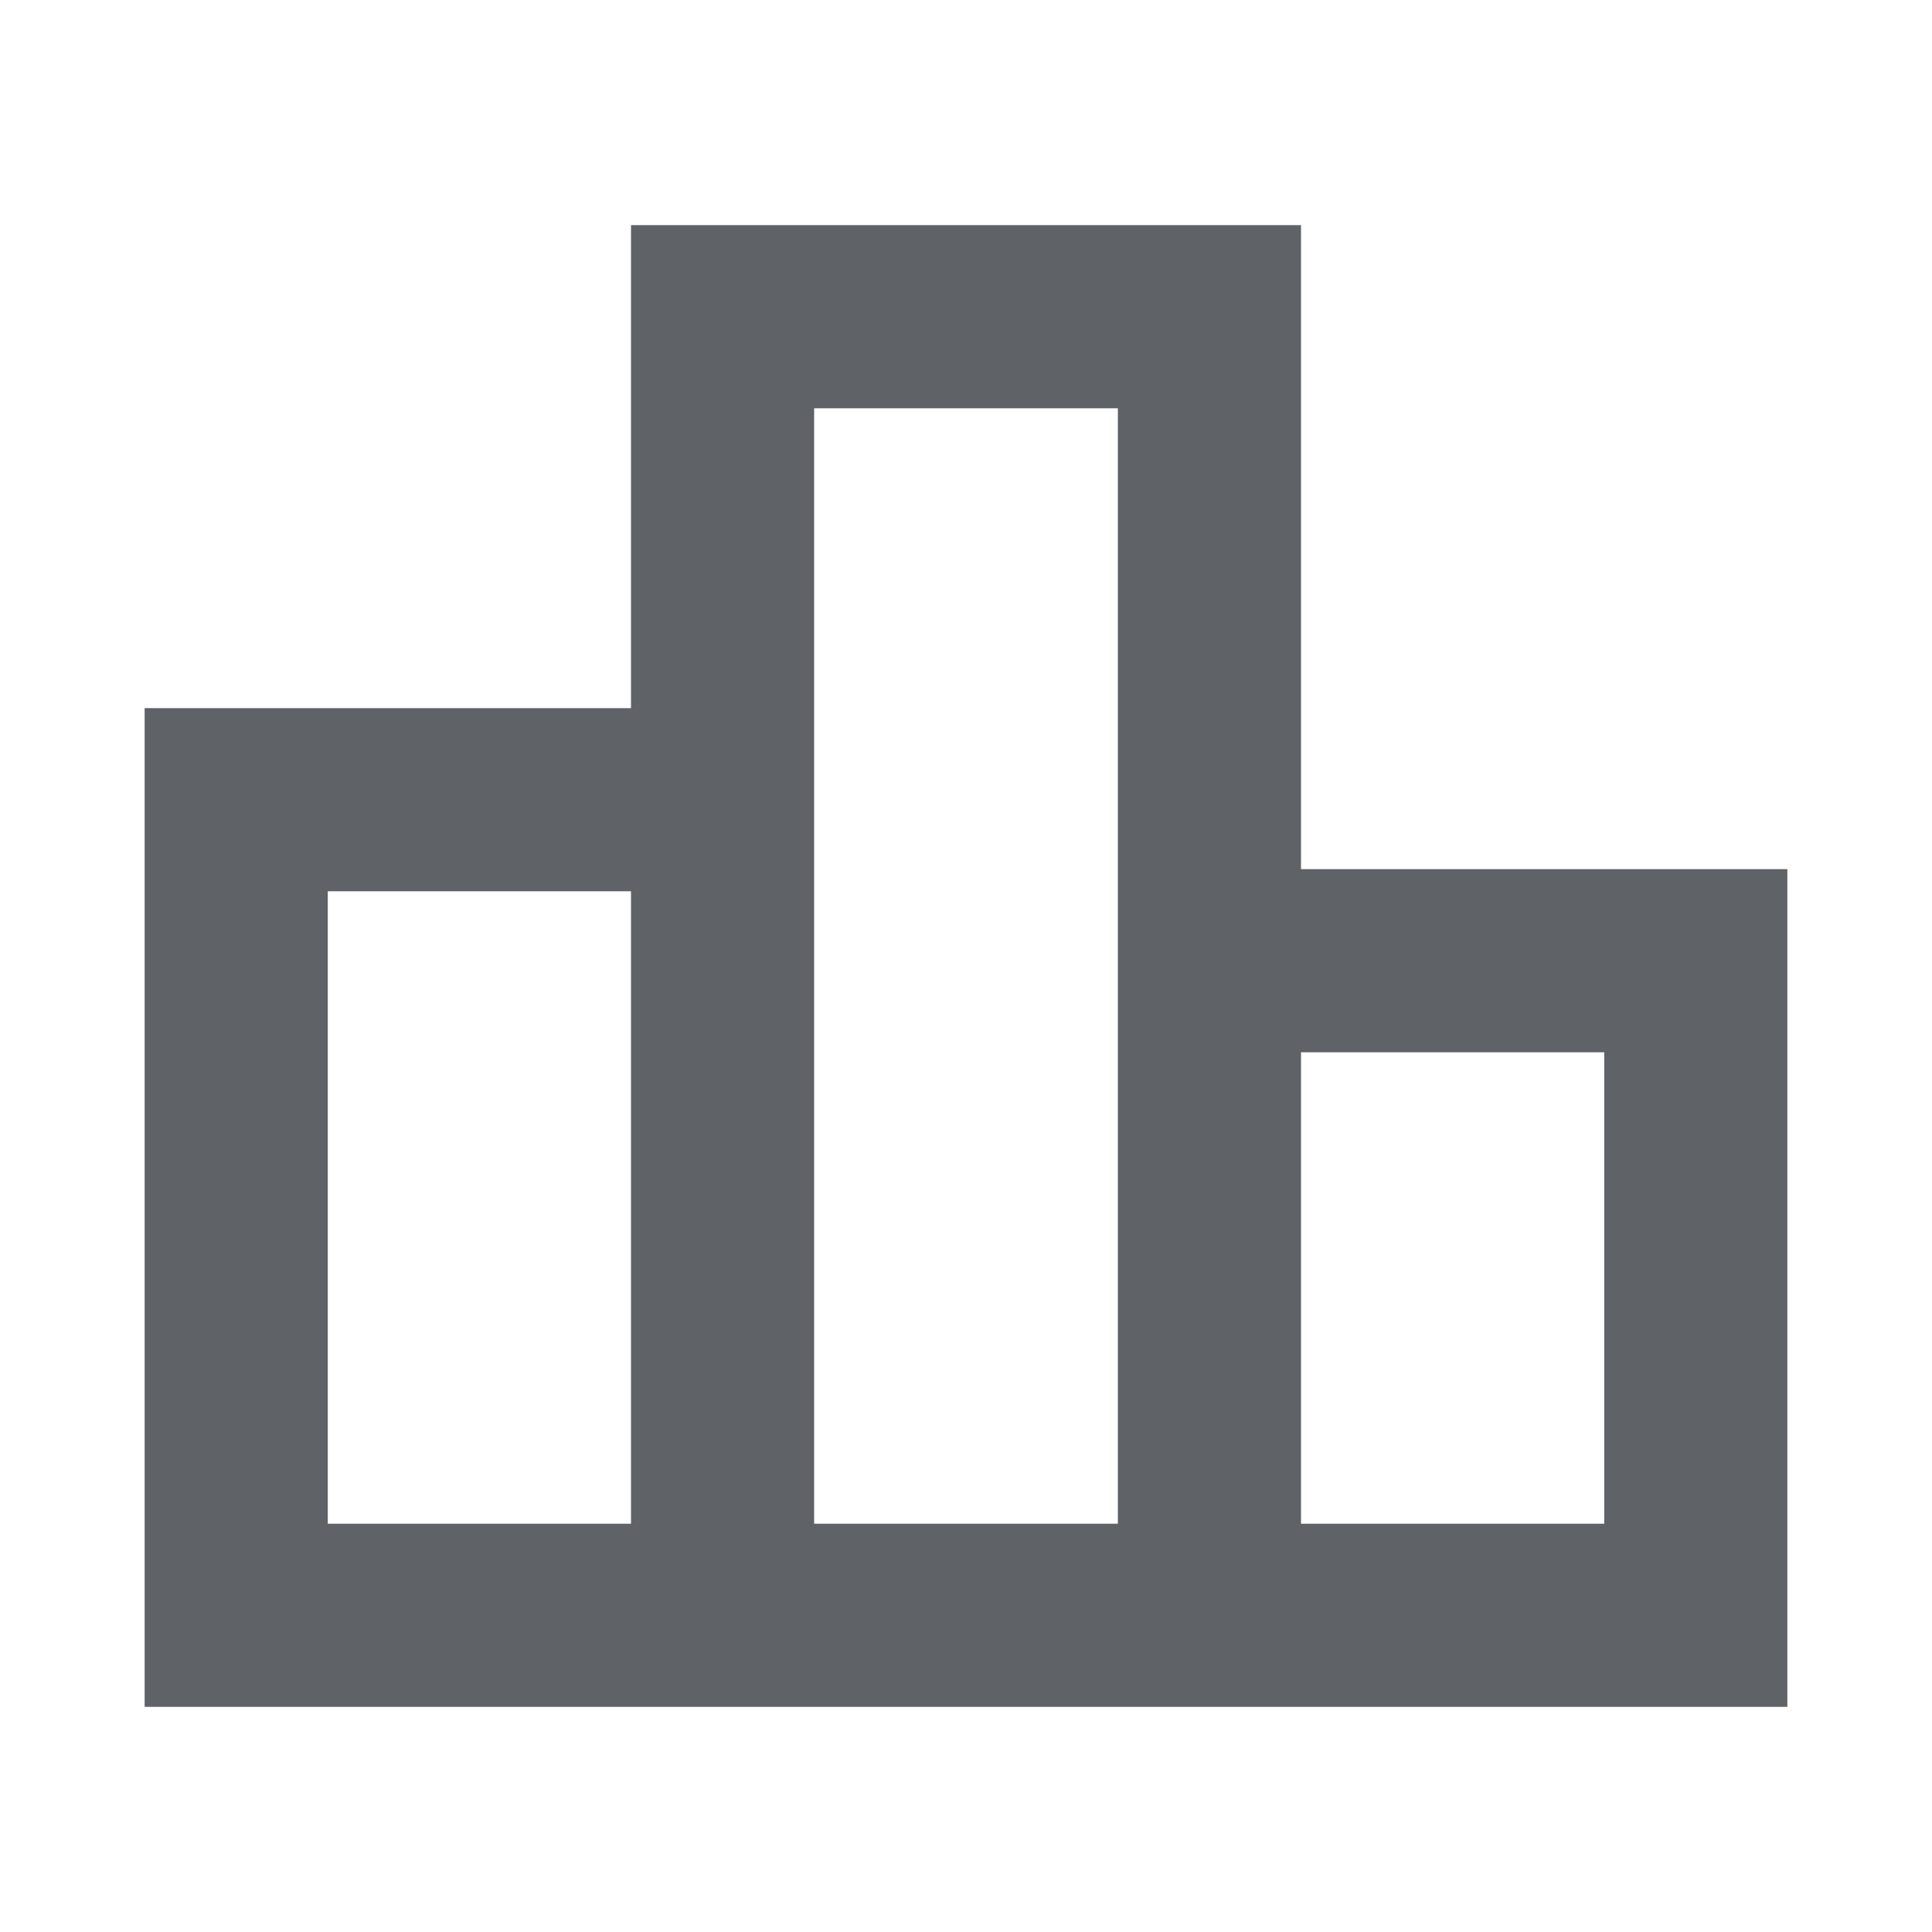
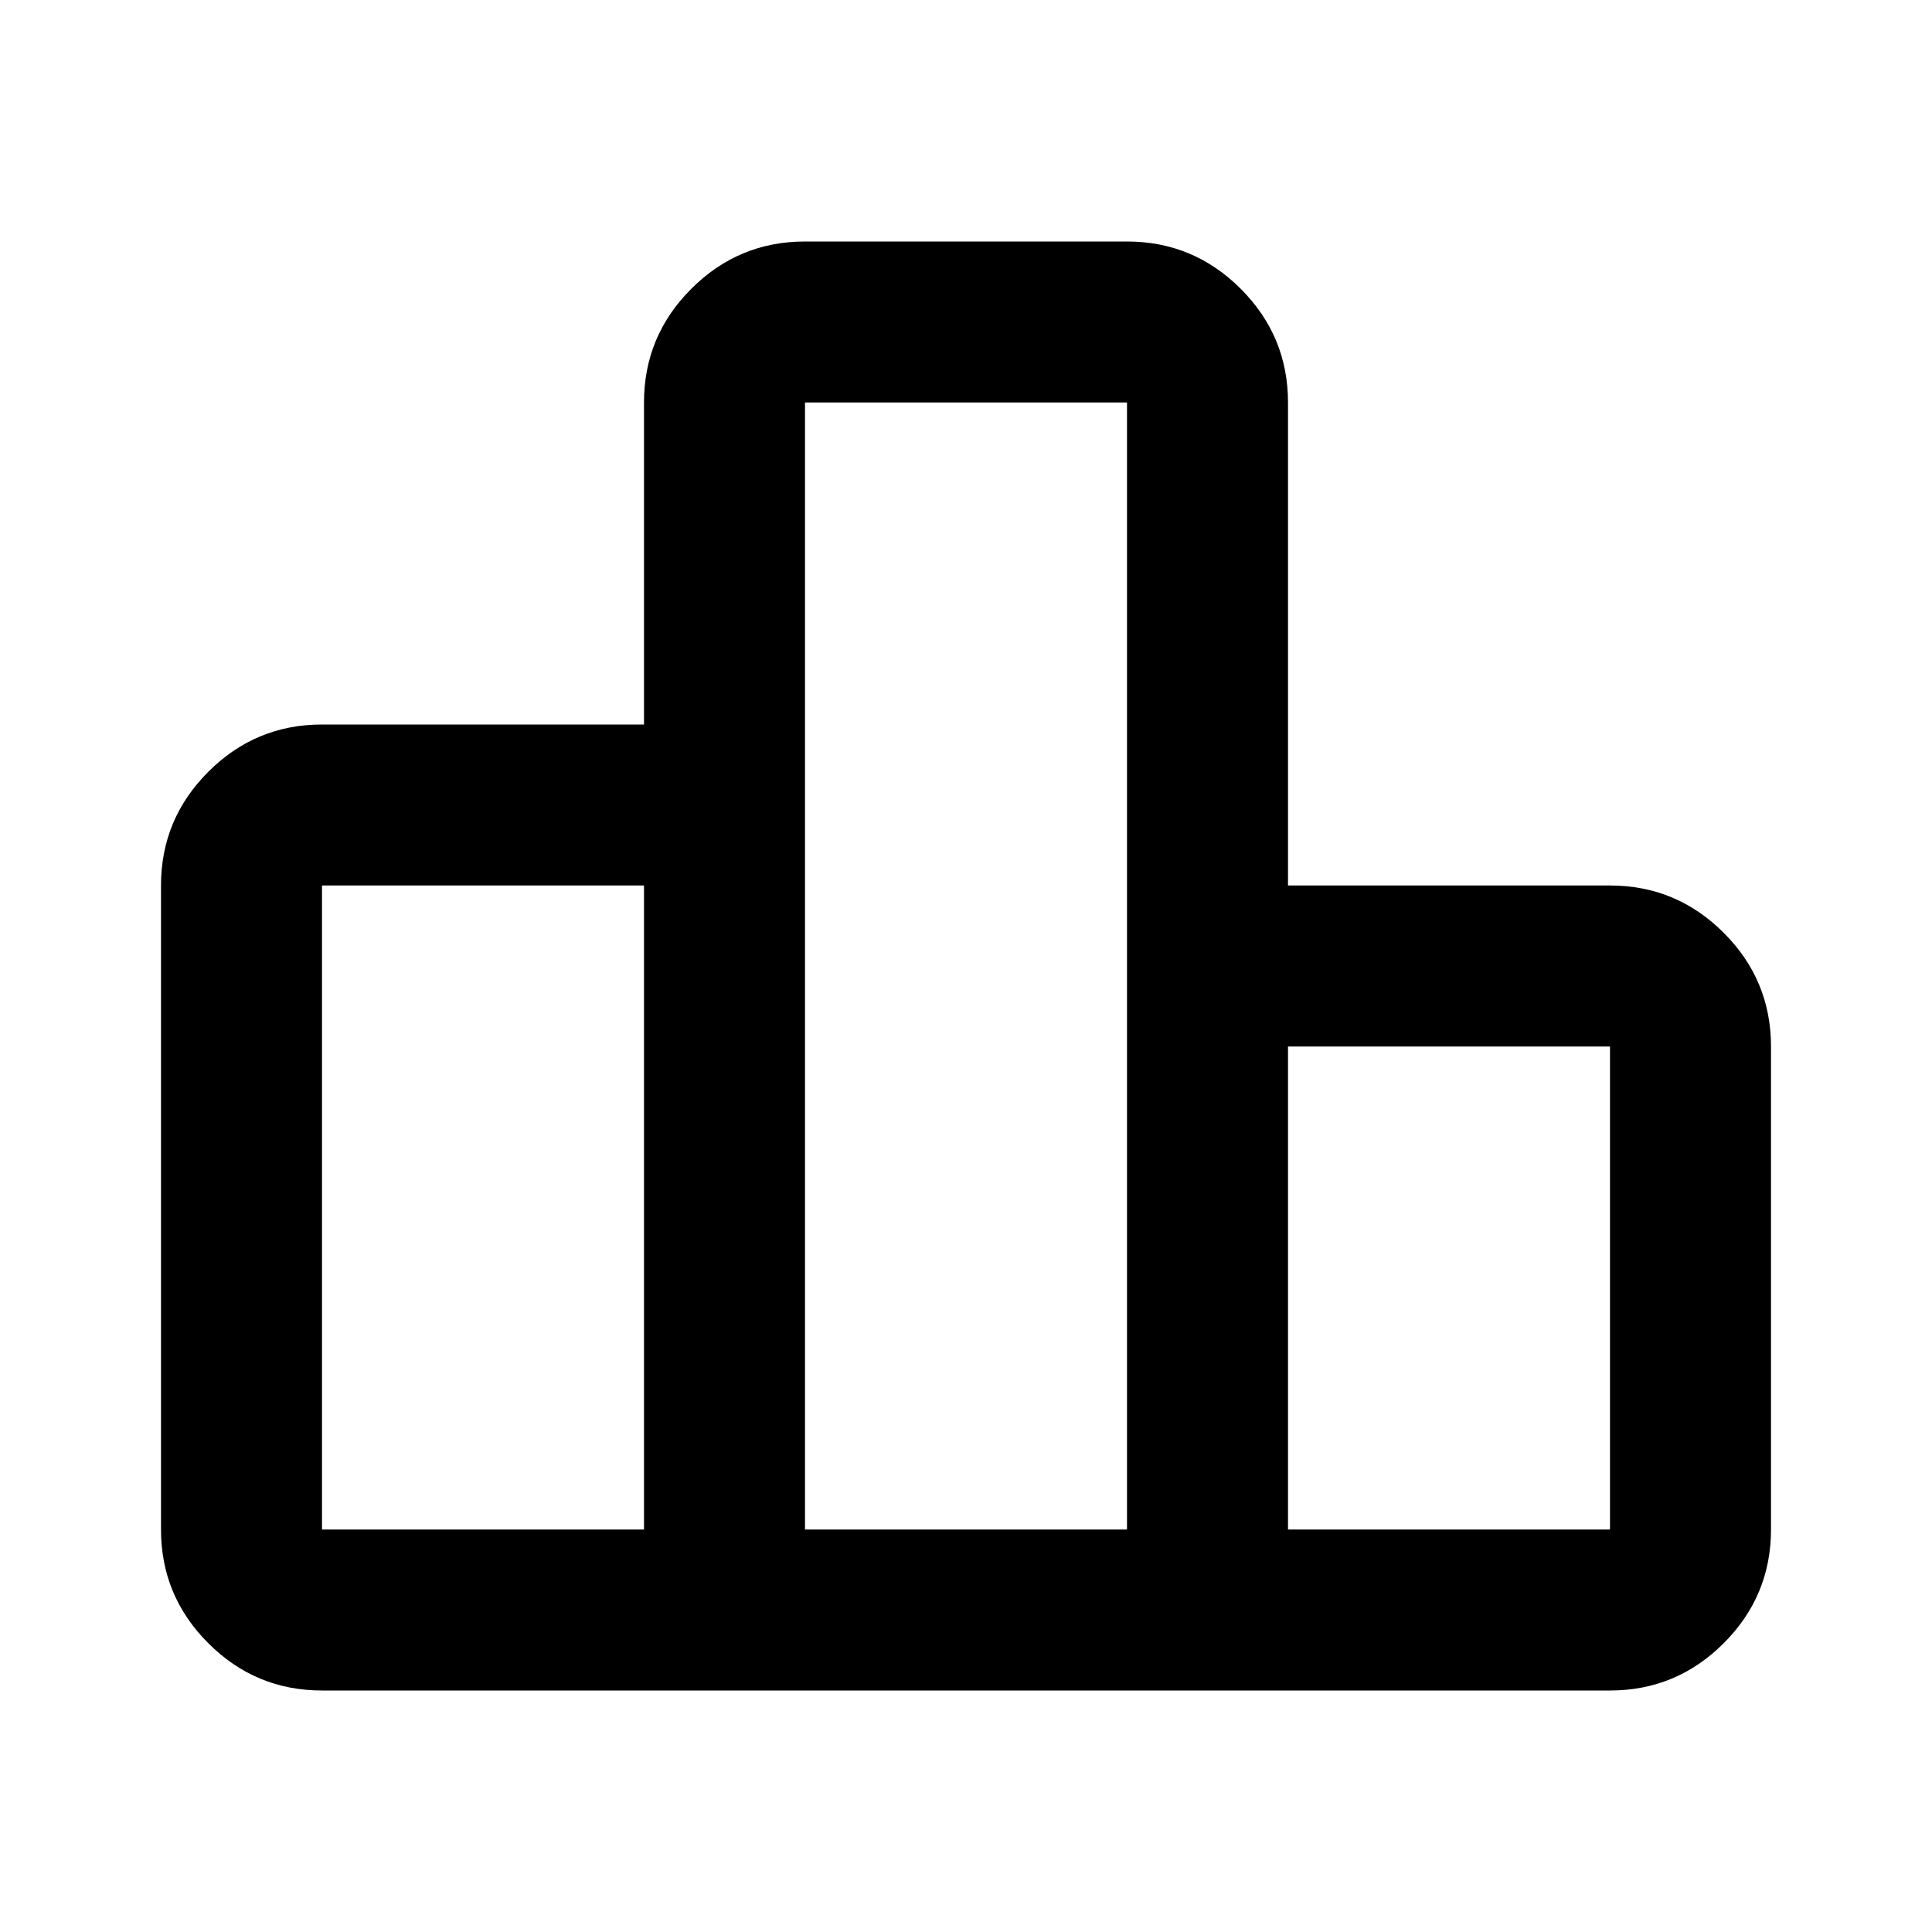
- <svg xmlns="http://www.w3.org/2000/svg" height="24px" viewBox="0 -960 960 960" width="24px" fill="#5f6368">
-   <path d="M162.87-202.87h150.67v-314.26H162.87v314.26Zm241.67 0h150.92v-554.26H404.54v554.26Zm241.92 0h150.67v-234.26H646.46v234.26Zm-574.59 91v-496.26h241.67v-240h332.92v320h241.67v416.26H71.87Z" />
+ <svg xmlns="http://www.w3.org/2000/svg" height="24px" viewBox="0 -960 960 960" width="24px" fill="#000000">
+   <path d="M160-200h160v-320H160v320Zm240 0h160v-560H400v560Zm240 0h160v-240H640v240Zm-560 0v-320q0-33 23.5-56.5T160-600h160v-160q0-33 23.5-56.5T400-840h160q33 0 56.5 23.5T640-760v240h160q33 0 56.5 23.5T880-440v240q0 33-23.5 56.5T800-120H160q-33 0-56.5-23.5T80-200Z" />
</svg>
